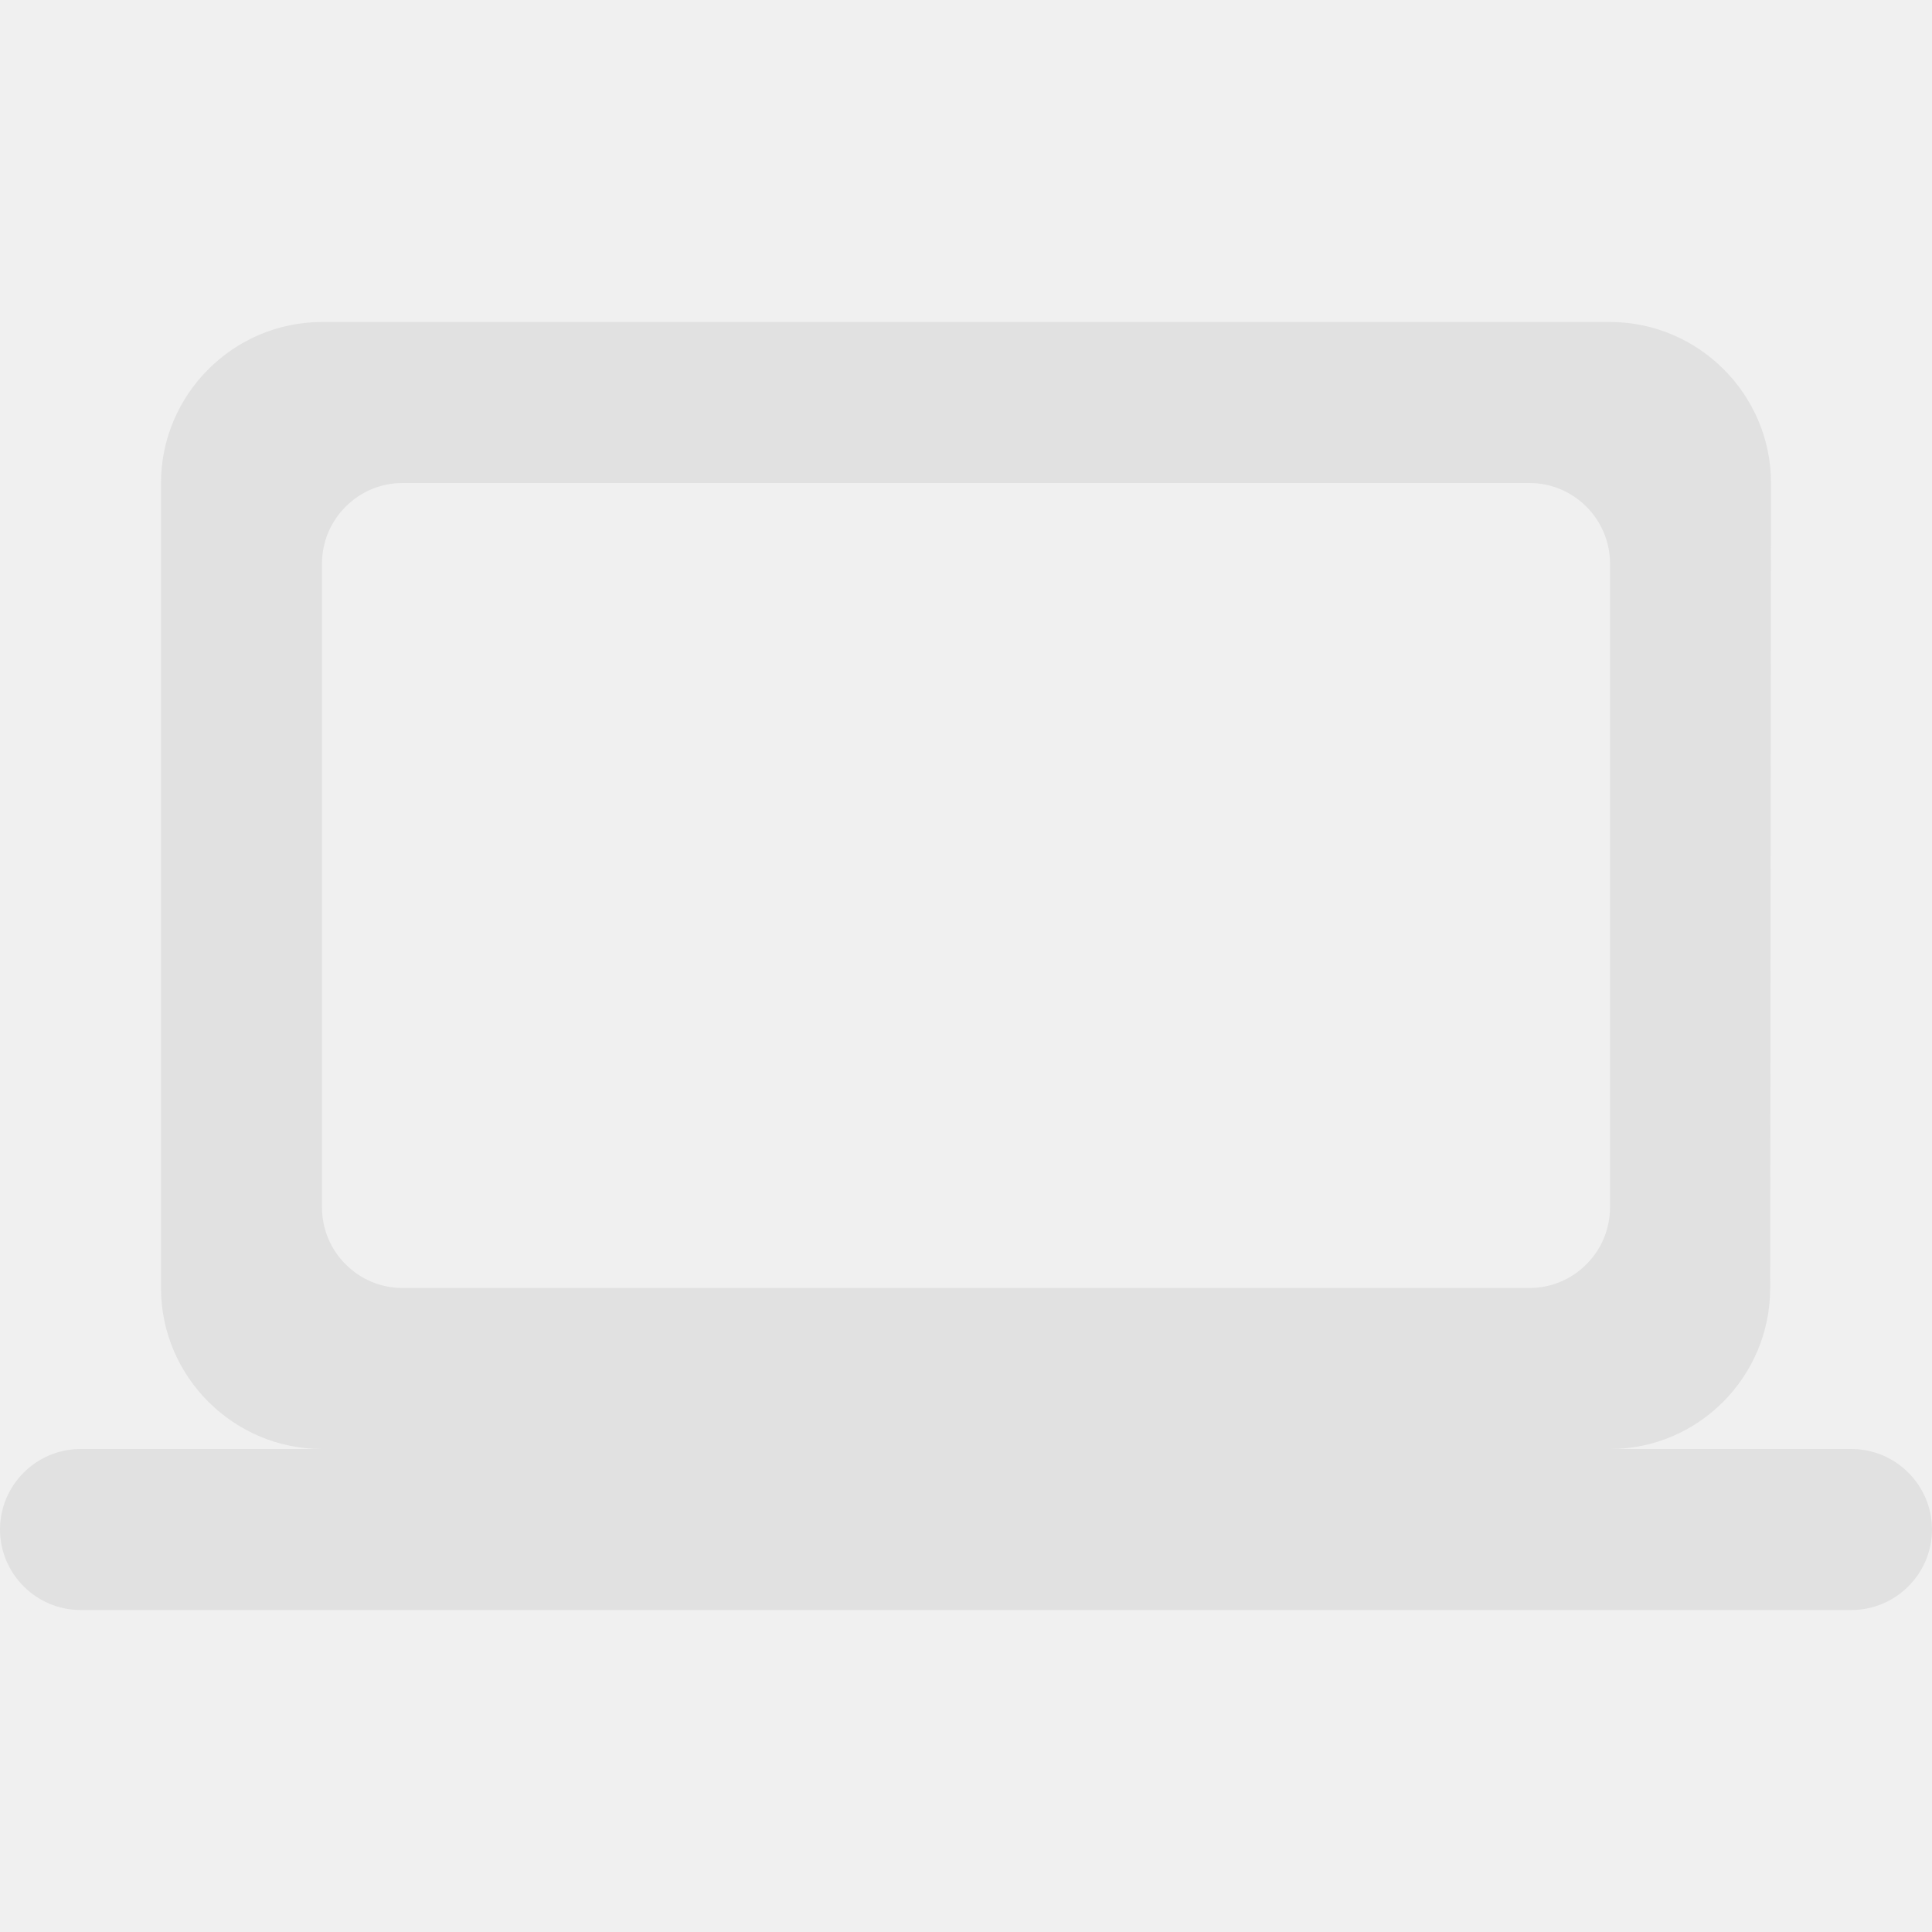
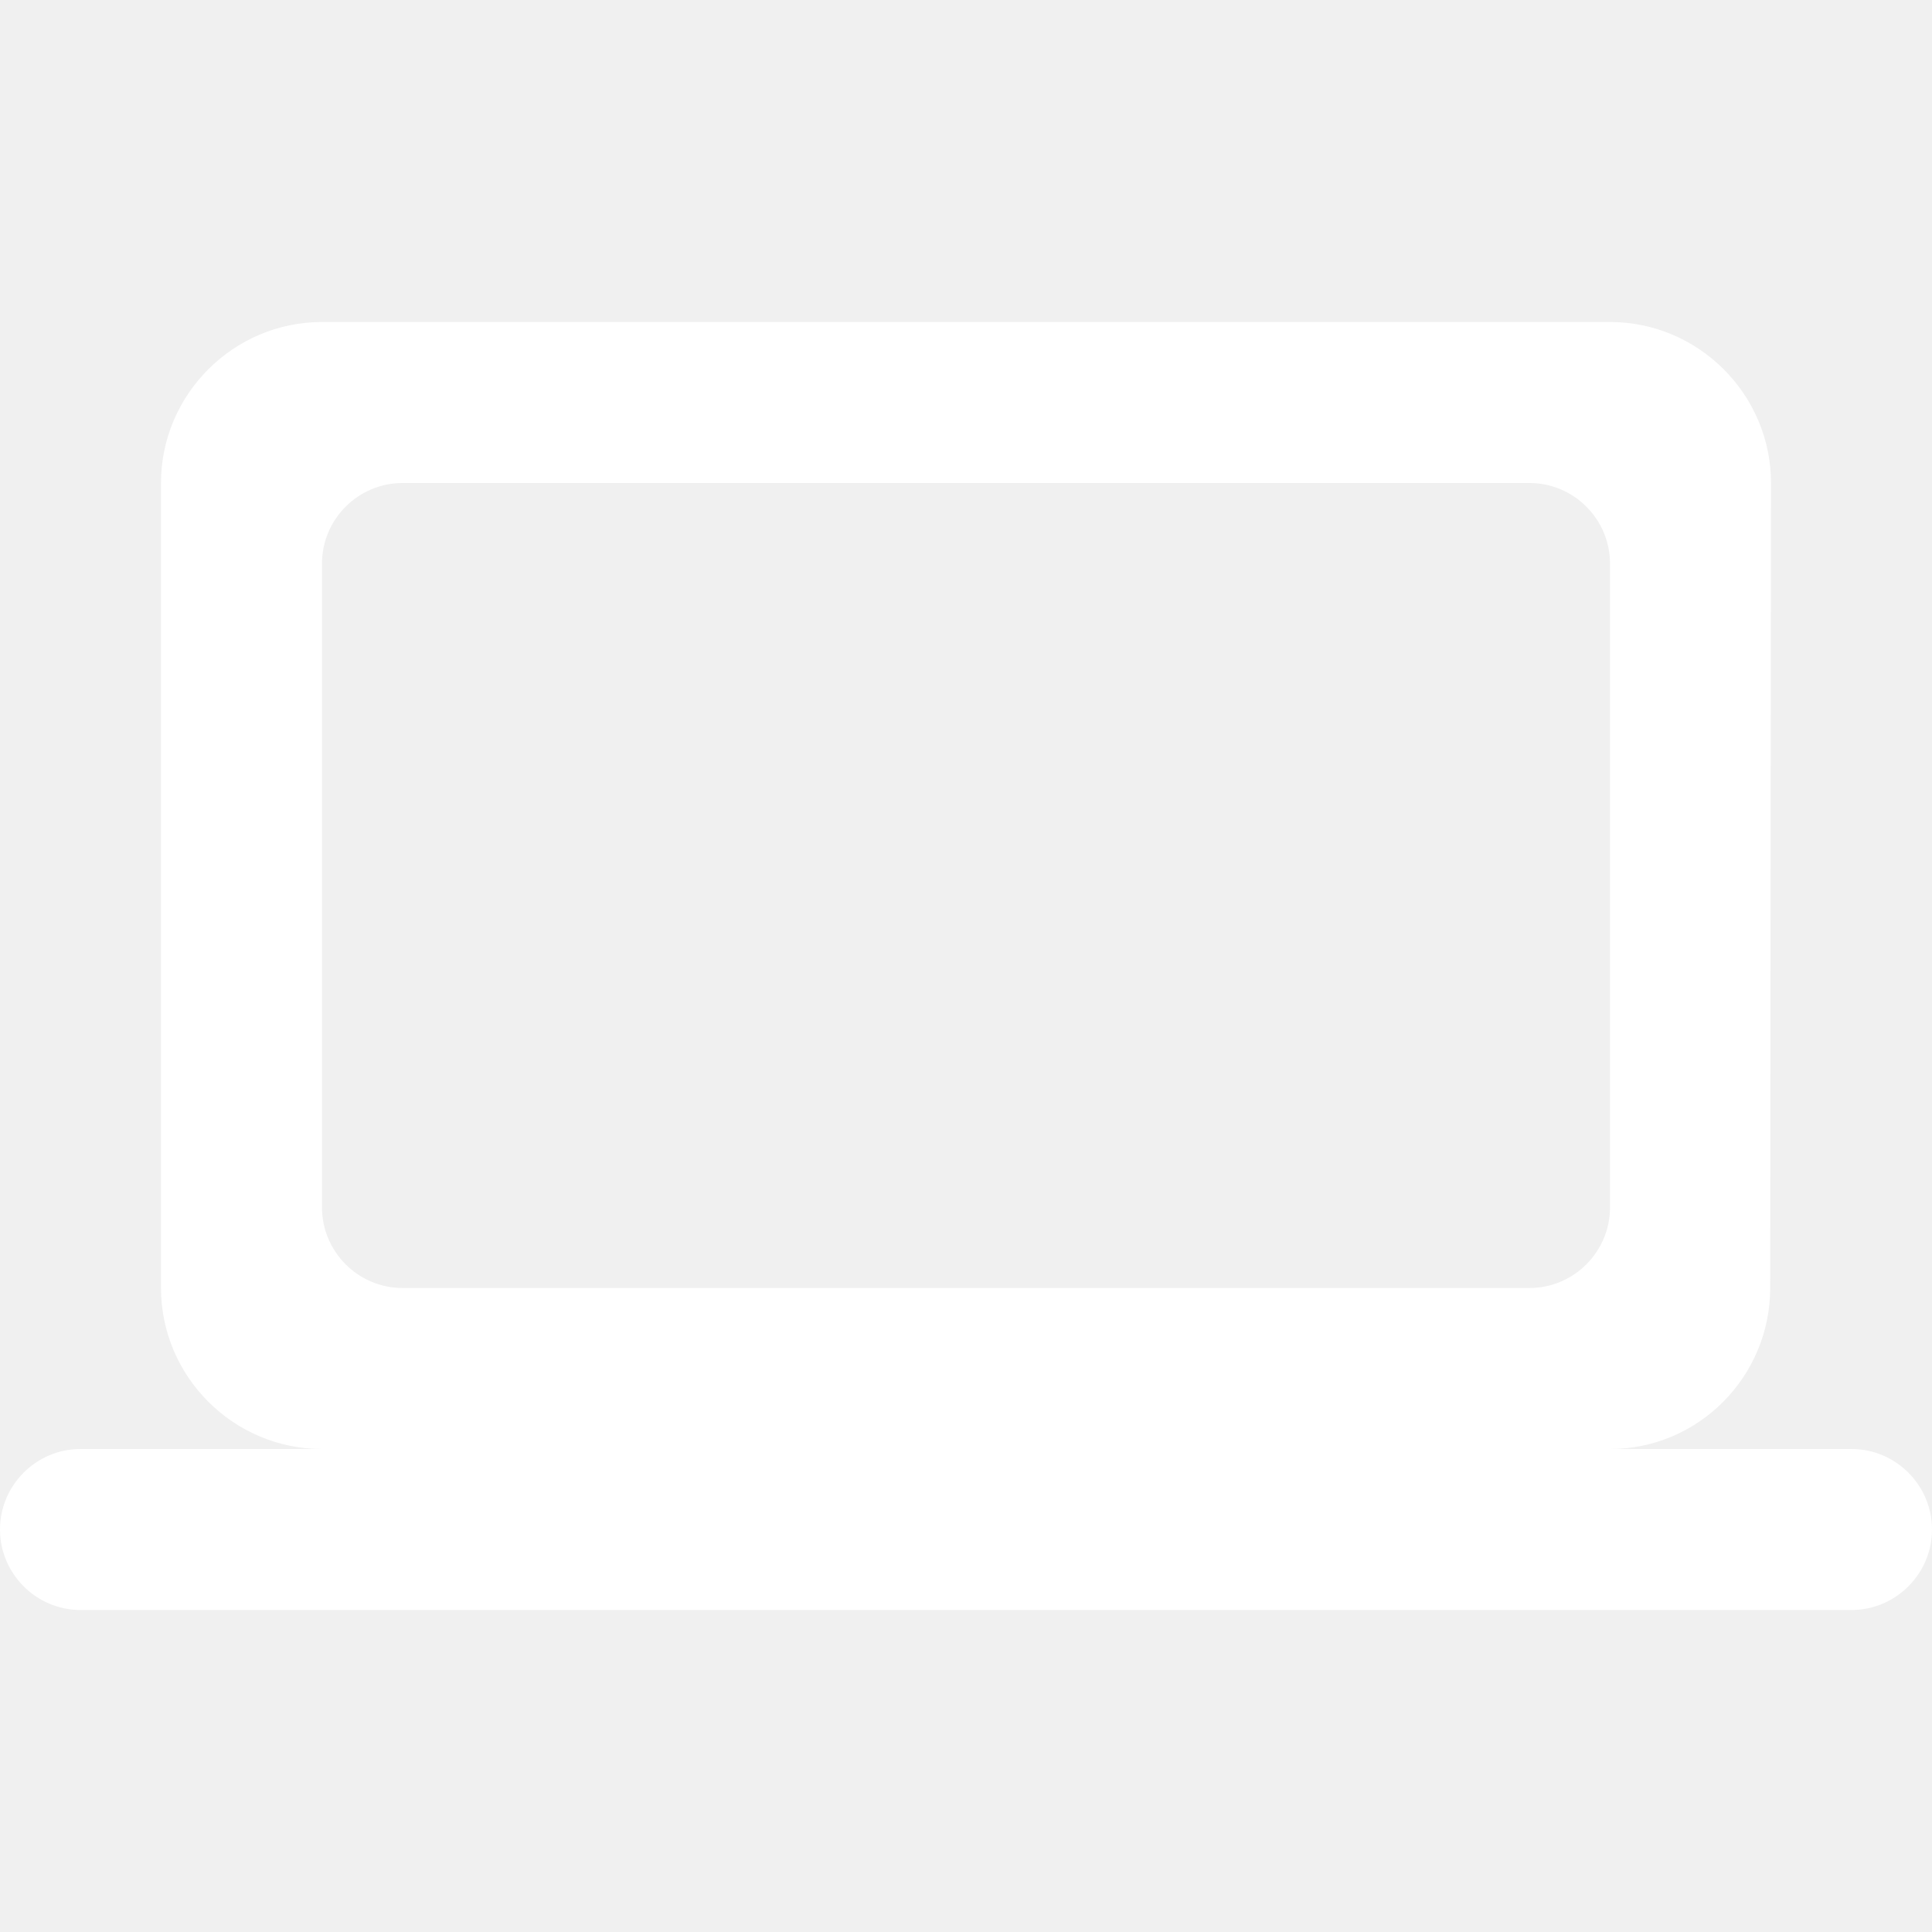
- <svg xmlns="http://www.w3.org/2000/svg" viewBox="0 0 24 24" fill="#e1e1e1" width="24" height="24">
+ <svg xmlns="http://www.w3.org/2000/svg" viewBox="0 0 24 24" fill="#ffffff" width="24" height="24">
  <path d="M20 18c1.1 0 1.99-.9 1.99-2L22 6c0-1.1-.9-2-2-2H4c-1.1 0-2 .9-2 2v10c0 1.1.9 2 2 2H1c-.55 0-1 .45-1 1s.45 1 1 1h22c.55 0 1-.45 1-1s-.45-1-1-1h-3zM5 6h14c.55 0 1 .45 1 1v8c0 .55-.45 1-1 1H5c-.55 0-1-.45-1-1V7c0-.55.45-1 1-1z" />
</svg>
